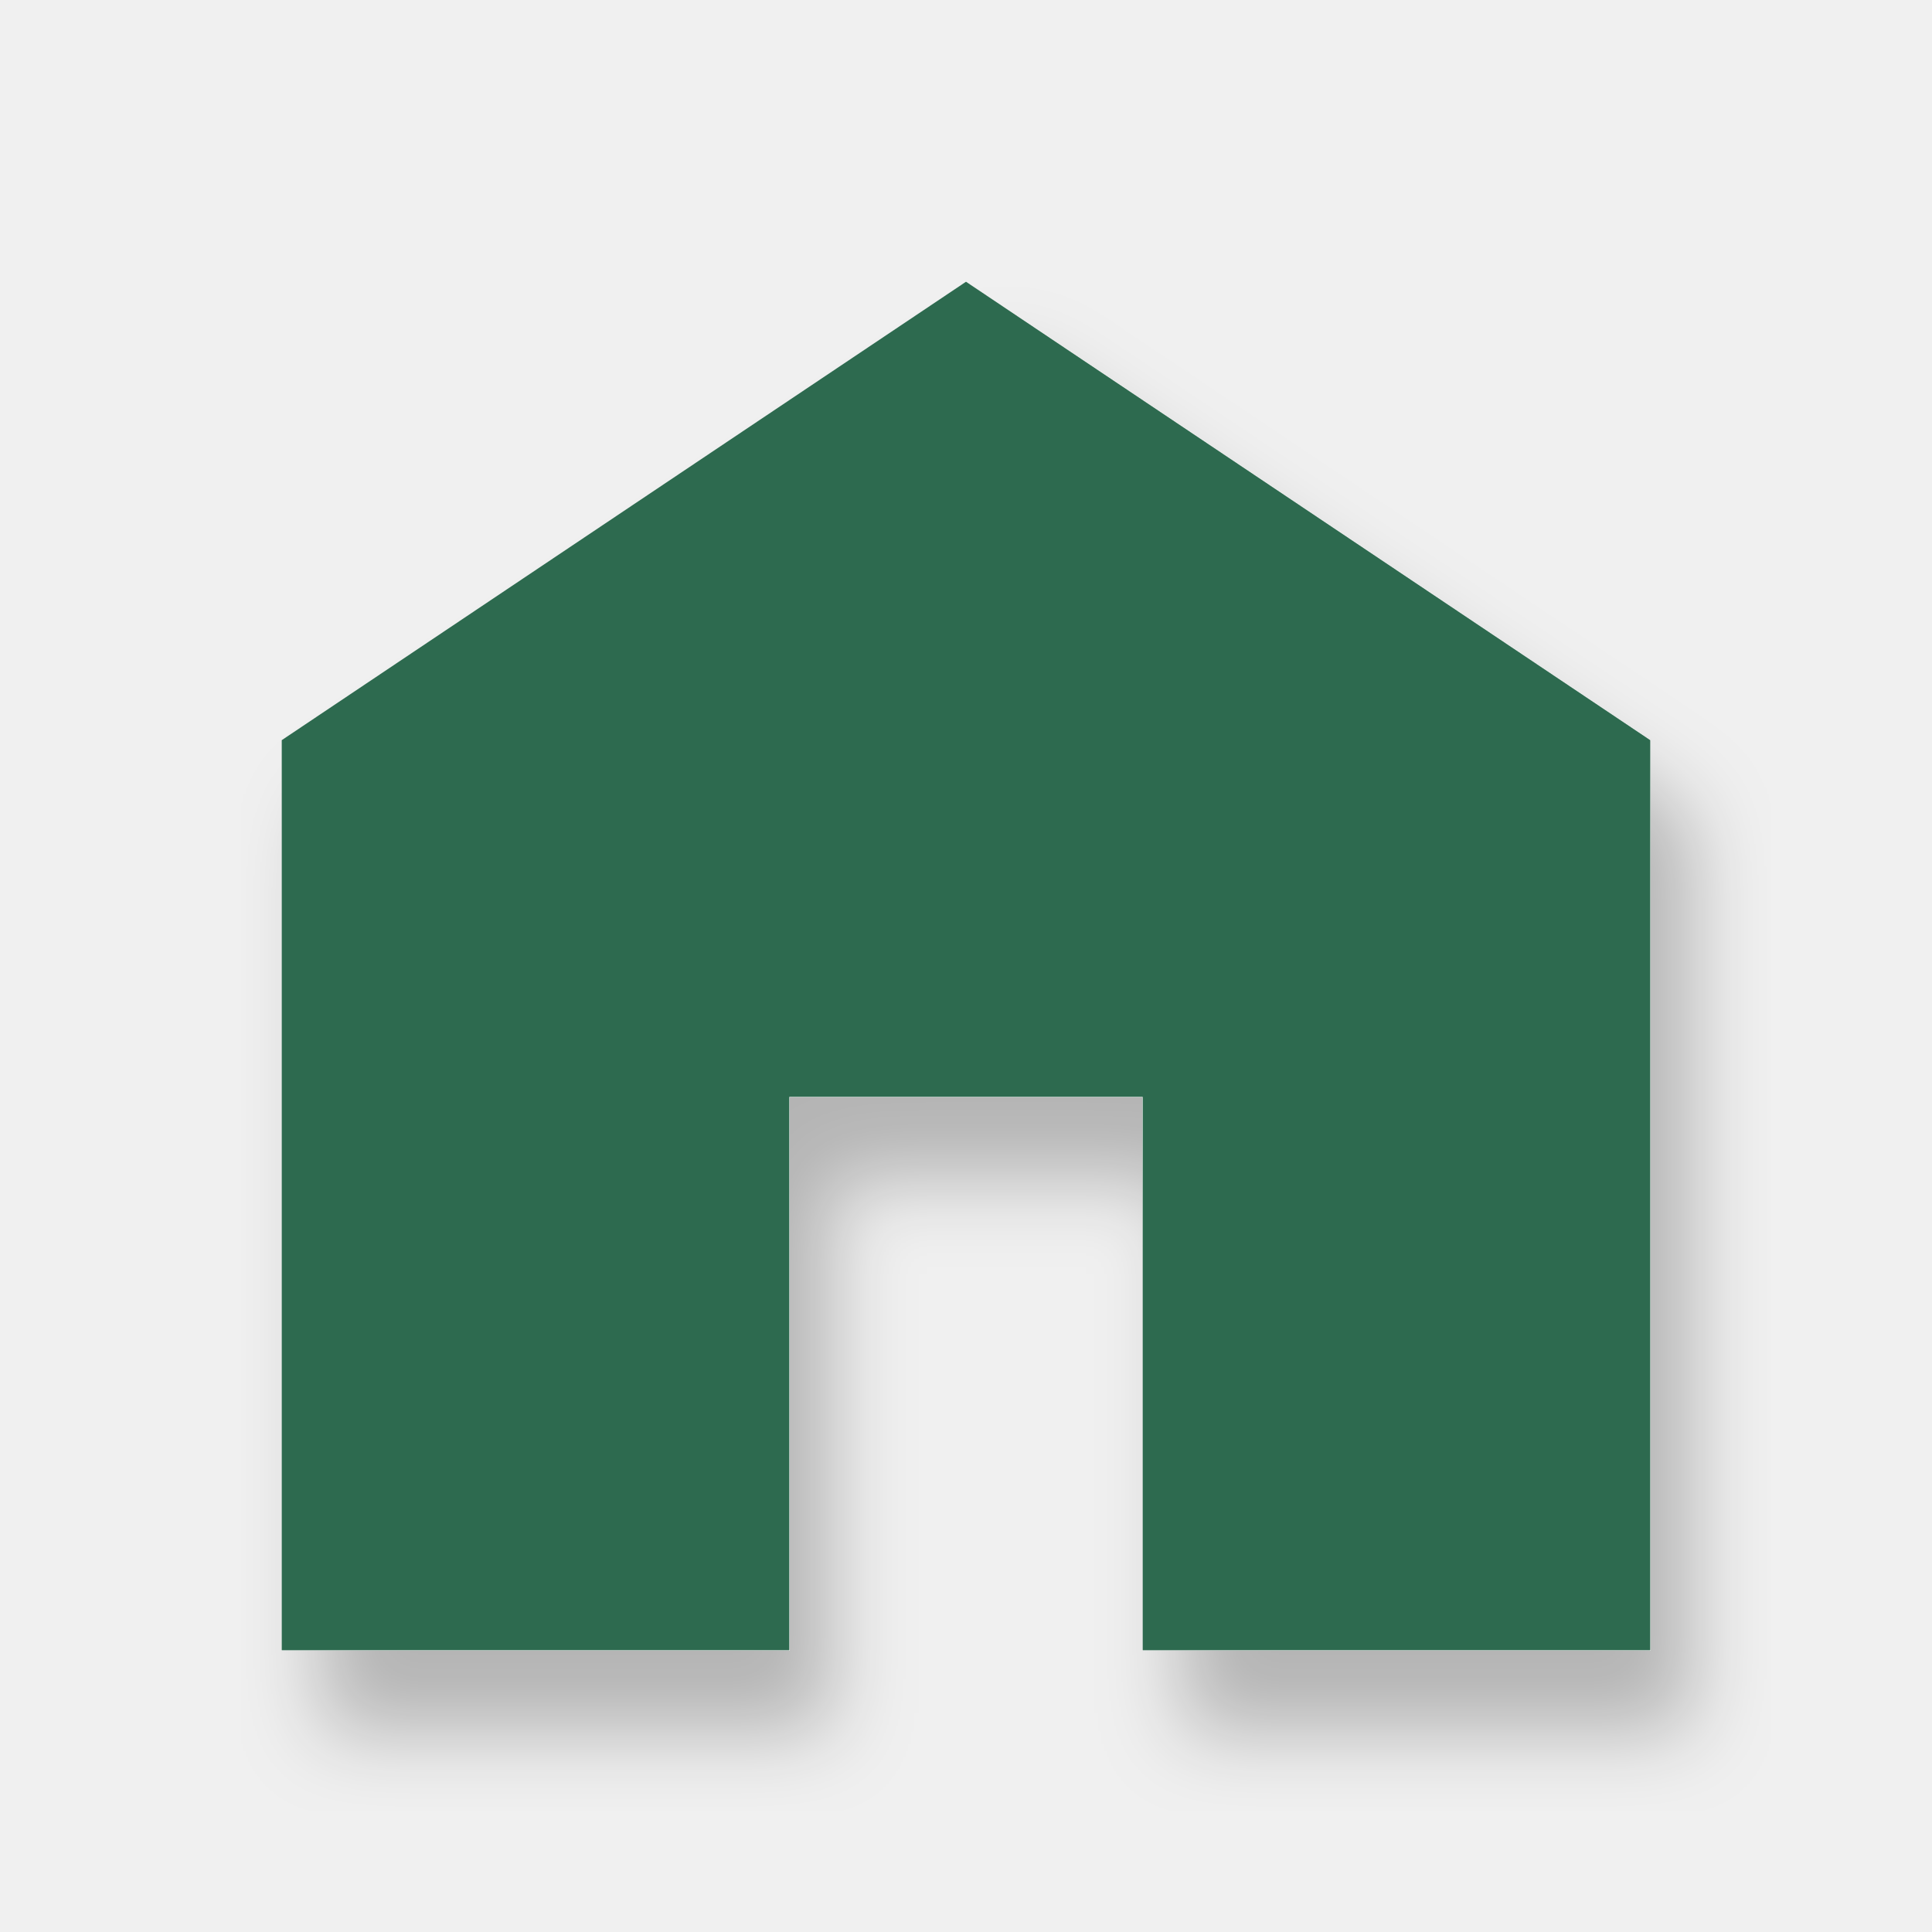
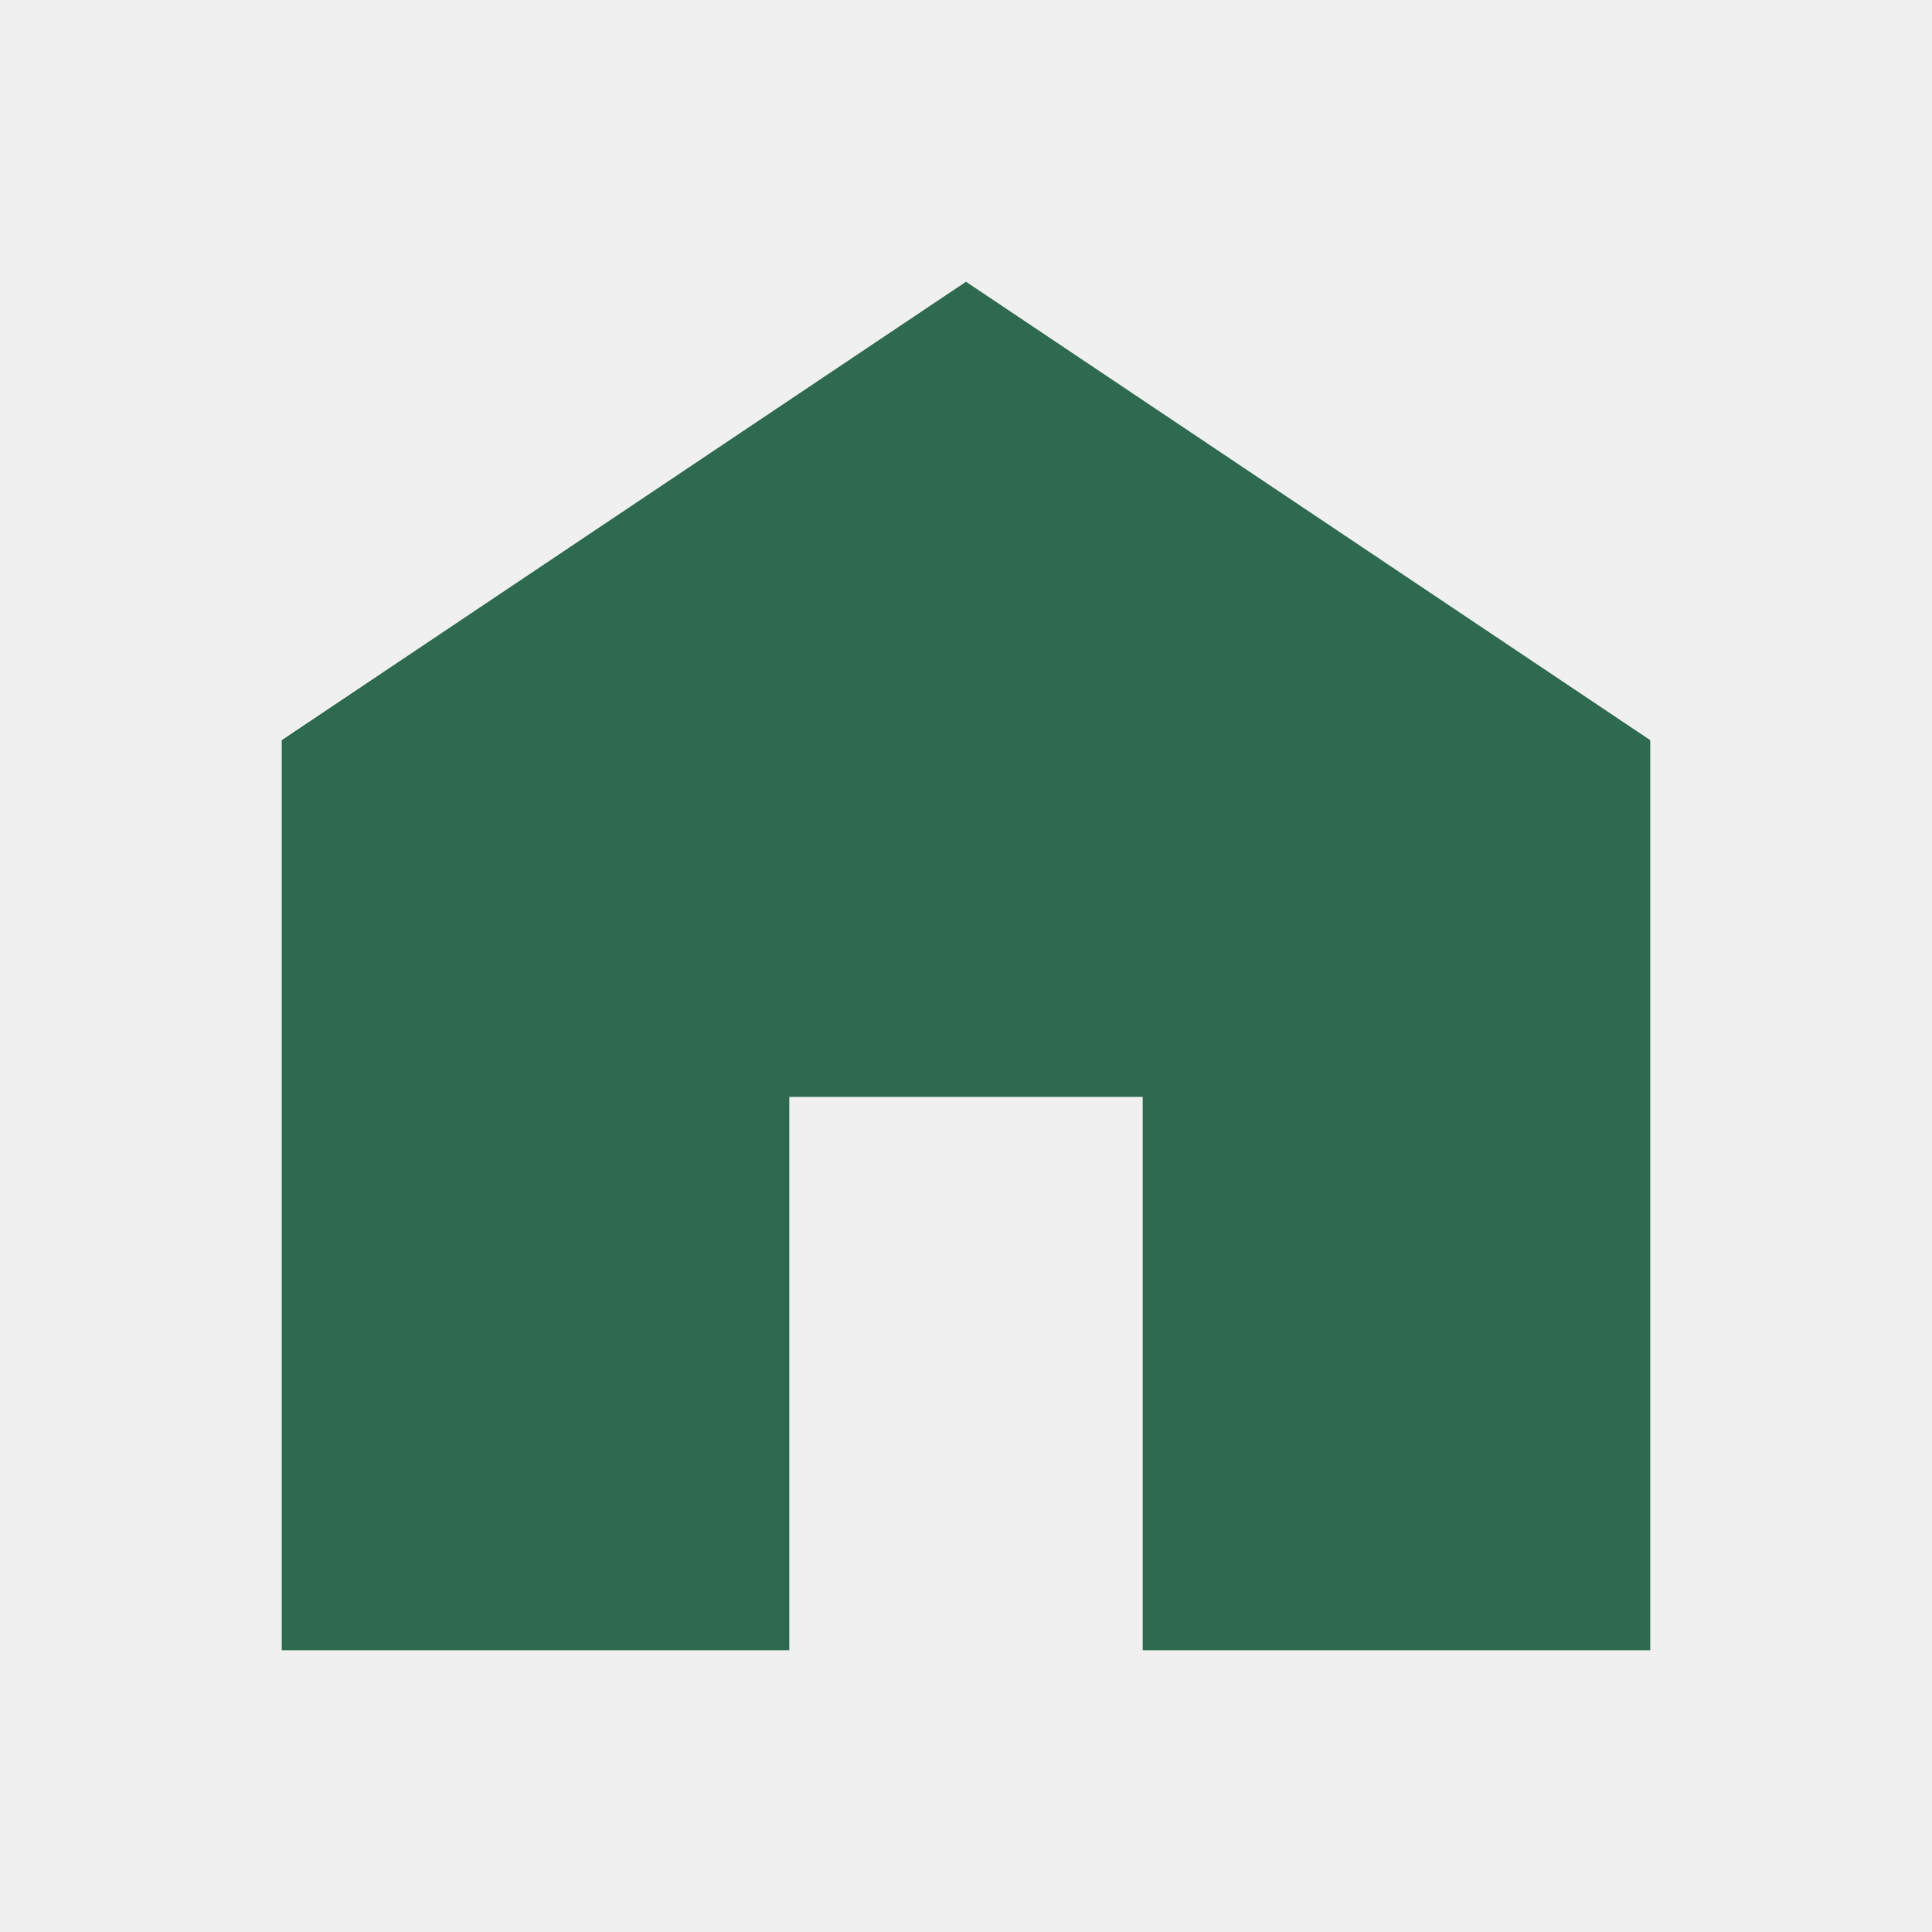
<svg xmlns="http://www.w3.org/2000/svg" width="48" height="48" viewBox="0 0 48 48" fill="none">
  <g clip-path="url(#clip0_136_427)">
-     <g filter="url(#filter0_d_136_427)">
-       <path d="M7 41V18.389L24 7L41 18.389V41H28.39V27.251H19.61V41H7Z" fill="#2D6A4F" />
-     </g>
+     <path d="M7 41V18.389L24 7L41 18.389V41H28.39V27.251H19.61V41H7Z" fill="#2D6A4F" />
  </g>
  <defs>
-     <filter id="filter0_d_136_427" x="6" y="7" width="38" height="38" filterUnits="userSpaceOnUse" color-interpolation-filters="sRGB">
-       <feFlood flood-opacity="0" result="BackgroundImageFix" />
-       <feColorMatrix in="SourceAlpha" type="matrix" values="0 0 0 0 0 0 0 0 0 0 0 0 0 0 0 0 0 0 127 0" result="hardAlpha" />
-       <feOffset dx="1" dy="2" />
-       <feGaussianBlur stdDeviation="1" />
-       <feComposite in2="hardAlpha" operator="out" />
-       <feColorMatrix type="matrix" values="0 0 0 0 0 0 0 0 0 0 0 0 0 0 0 0 0 0 0.25 0" />
-       <feBlend mode="normal" in2="BackgroundImageFix" result="effect1_dropShadow_136_427" />
-       <feBlend mode="normal" in="SourceGraphic" in2="effect1_dropShadow_136_427" result="shape" />
-     </filter>
    <clipPath id="clip0_136_427">
      <rect width="48" height="48" fill="white" />
    </clipPath>
  </defs>
</svg>
